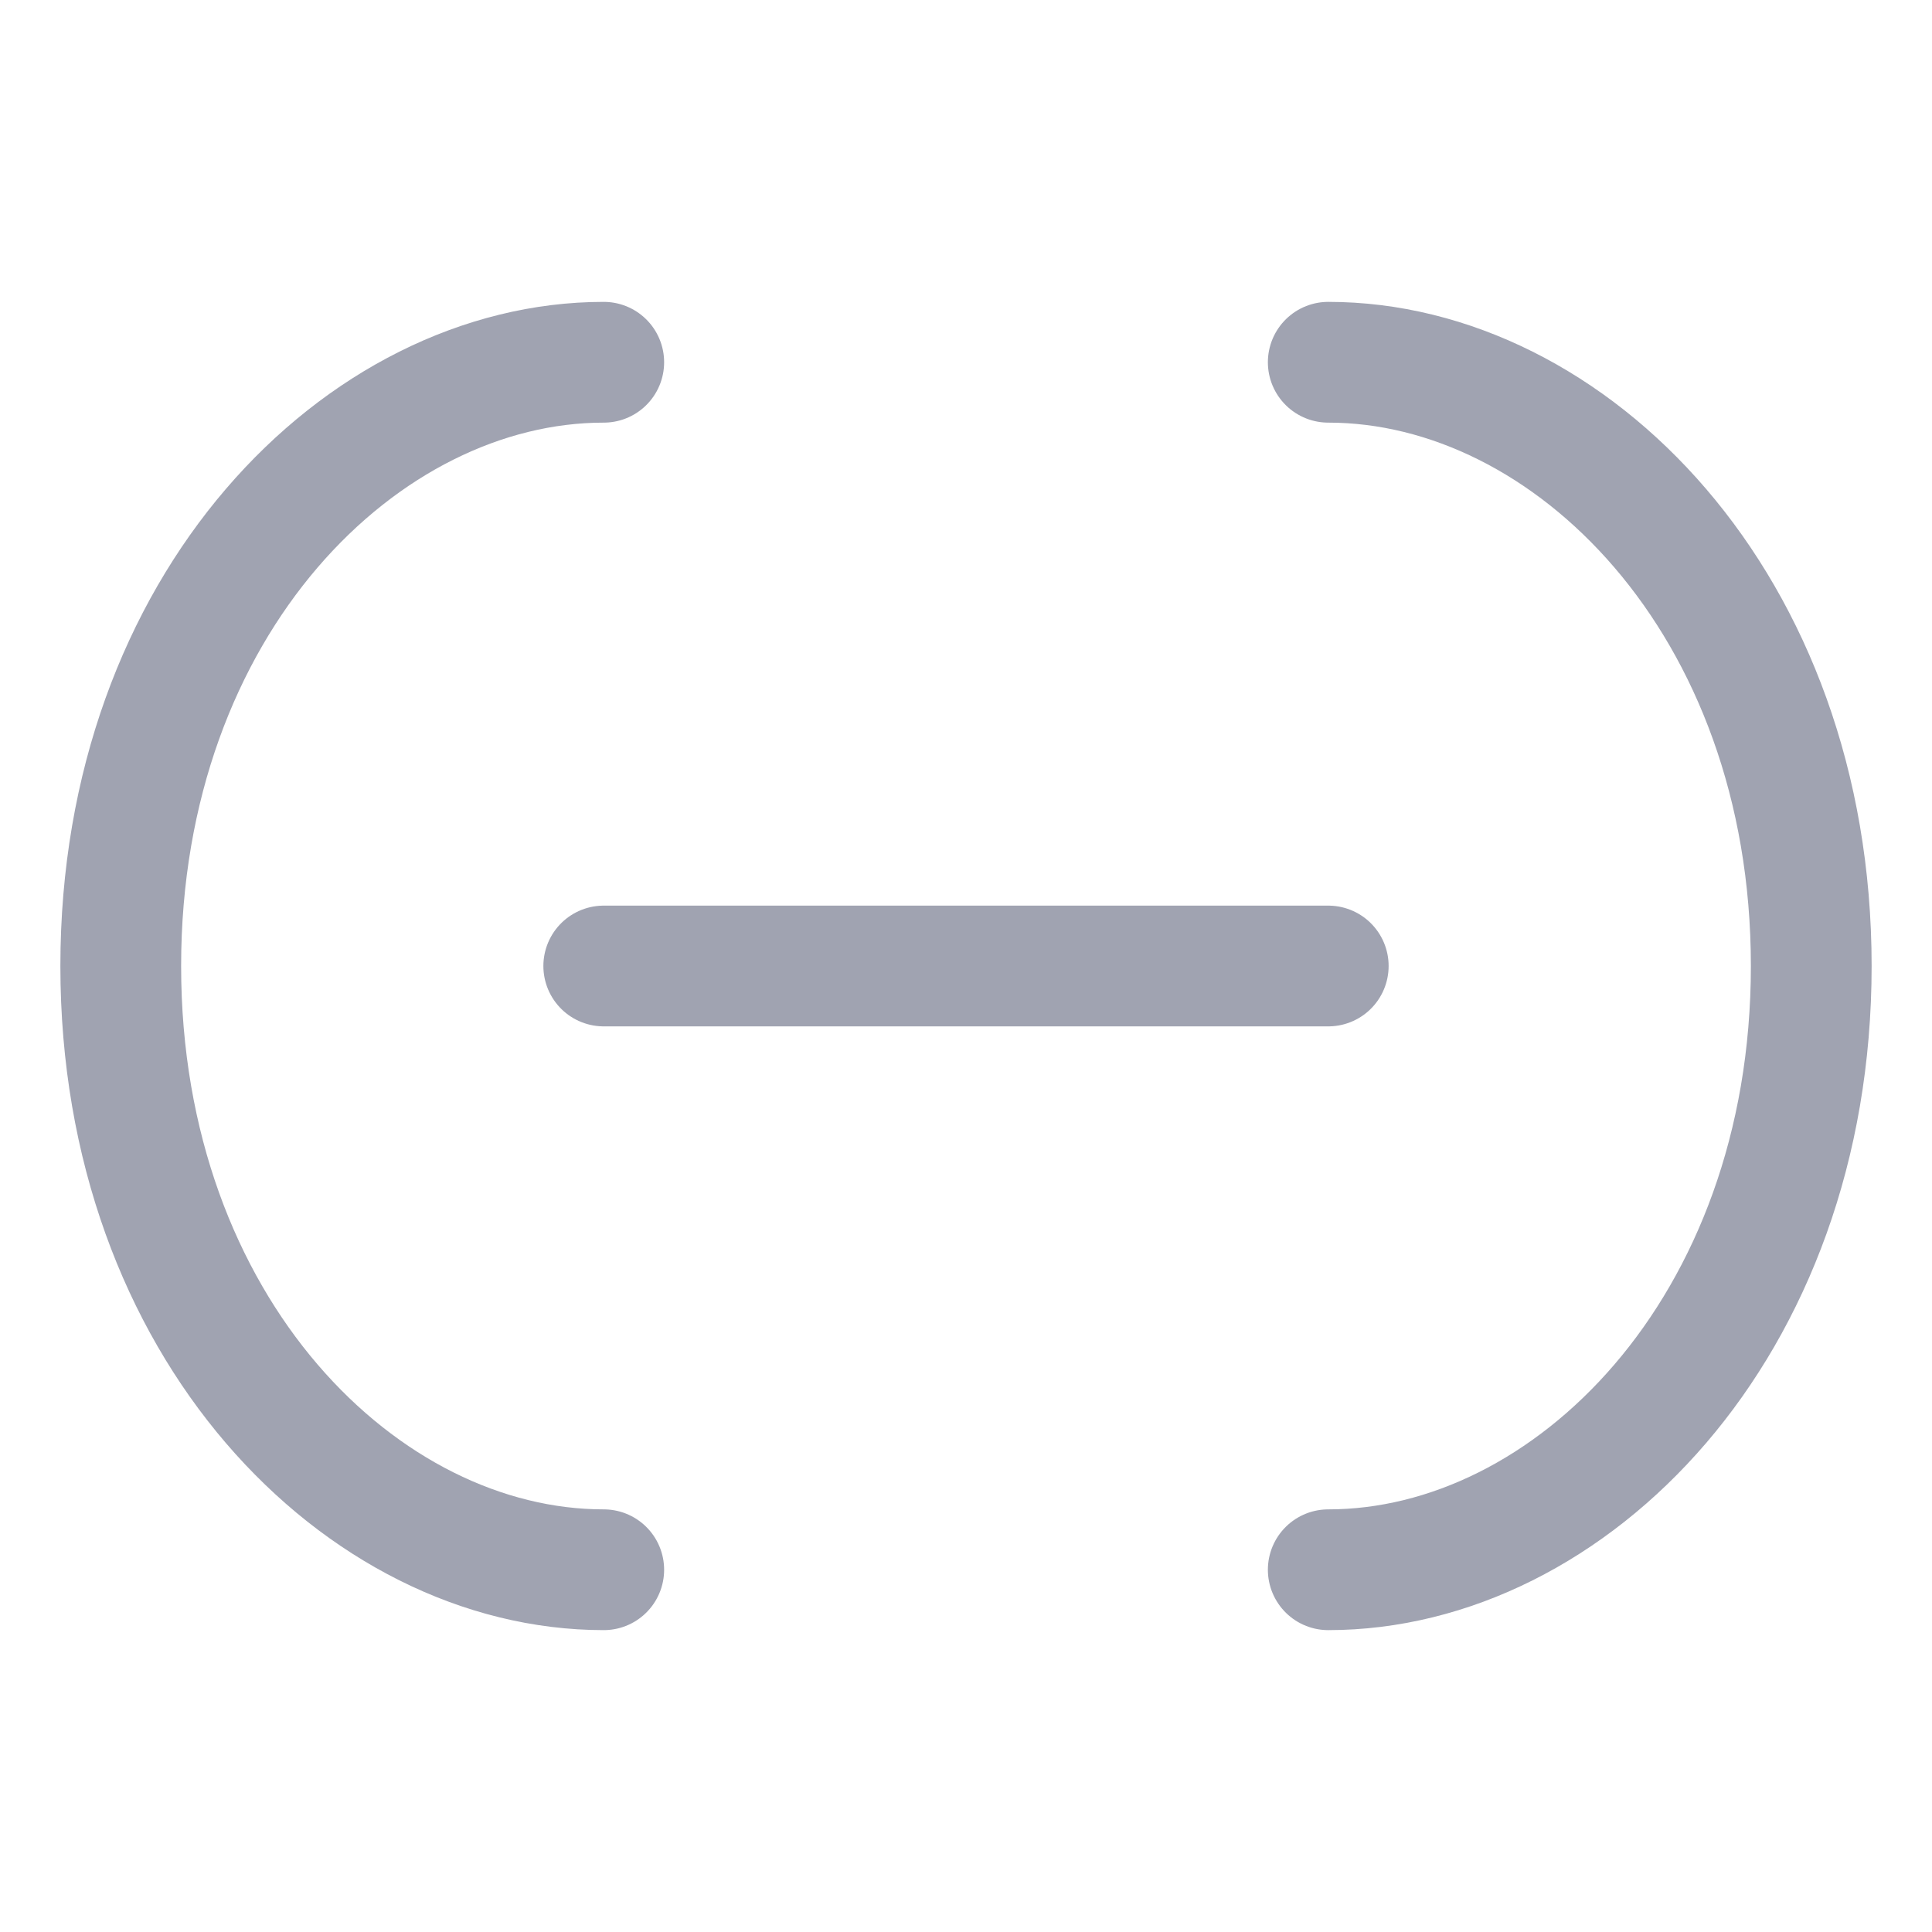
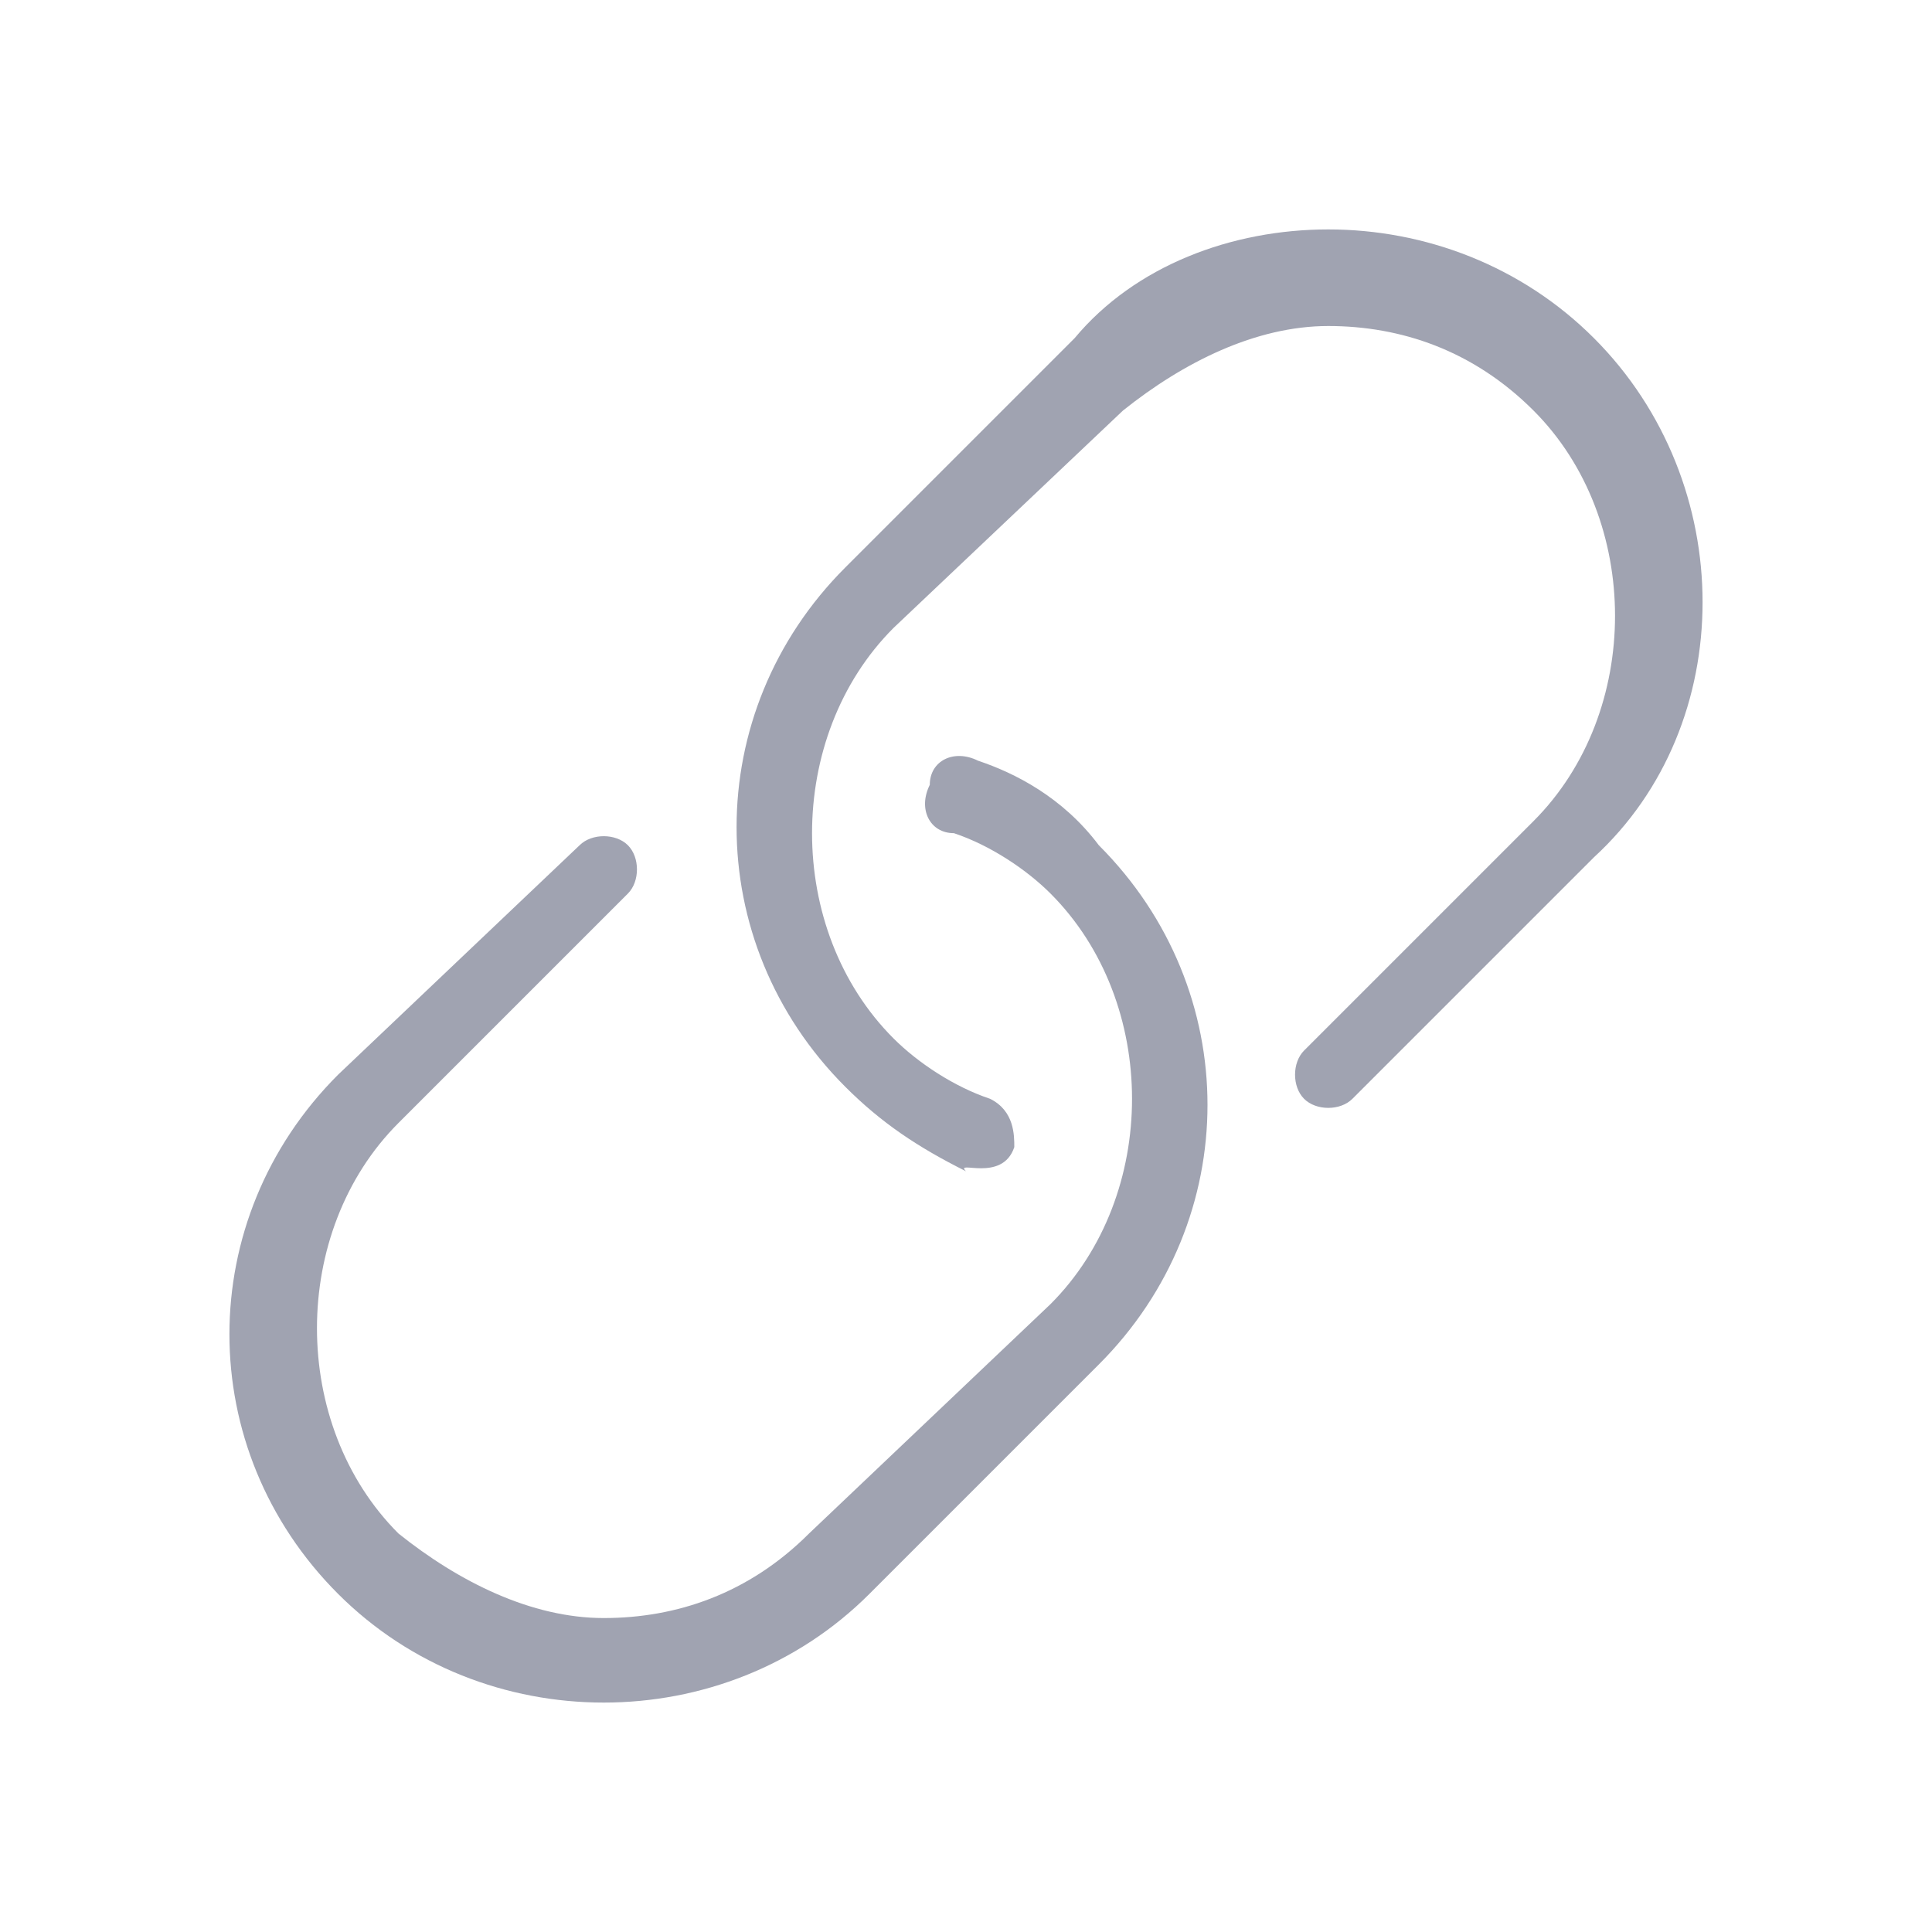
<svg xmlns="http://www.w3.org/2000/svg" width="16" height="16" viewBox="0 0 16 16" fill="none" stroke="#a0a3b1" stroke-width="1" stroke-linecap="round" stroke-linejoin="round">
-   <path d="M5 3C3 3 1 5 1 8c0 3 2 5 4 5" />
-   <path d="M11 3c2 0 4 2 4 5 0 3-2 5-4 5" />
-   <line x1="5" y1="8" x2="11" y2="8" />
+   <path d="M13.2,7.1L11.2,9.1c-0.1,0.1-0.3,0.1-0.4,0.0c-0.1-0.1-0.1-0.3,0.0-0.4l1.9-1.9c0.9-0.9,0.9-2.5,0.0-3.4 c-0.5-0.5-1.1-0.7-1.7-0.7c-0.6,0.0-1.2,0.3-1.7,0.7L7.4,5.2c-0.9,0.9-0.9,2.5,0.0,3.4c0.2,0.2,0.5,0.4,0.8,0.5 c0.2,0.1,0.2,0.3,0.2,0.4c-0.1,0.3-0.5,0.1-0.4,0.2c-0.4-0.2-0.7-0.4-1.0-0.7c-1.2-1.2-1.2-3.1,0.0-4.3l1.9-1.9C9.4,2.2,10.2,1.9,11.0,1.9 c0.8,0.0,1.6,0.3,2.2,0.9C14.4,4.0,14.4,6.0,13.2,7.1z M8.1,6.3c-0.2-0.1-0.4,0.0-0.4,0.2c-0.1,0.2,0.0,0.4,0.2,0.4 c0.3,0.1,0.6,0.3,0.8,0.5c0.9,0.9,0.9,2.5,0.0,3.4L6.7,12.7c-0.5,0.5-1.1,0.7-1.7,0.7c-0.6,0.0-1.2-0.3-1.7-0.7 c-0.9-0.9-0.9-2.5,0.0-3.4l1.9-1.9c0.1-0.1,0.1-0.3,0.0-0.4c-0.1-0.1-0.3-0.1-0.4,0.0L2.8,8.9c-1.2,1.2-1.2,3.1,0.0,4.3 C3.4,13.8,4.2,14.1,5.0,14.1s1.6-0.3,2.2-0.9l1.9-1.9c1.2-1.2,1.2-3.1,0.0-4.3C8.8,6.6,8.4,6.4,8.1,6.3z" fill="#a0a3b1" stroke="none" />
</svg>
